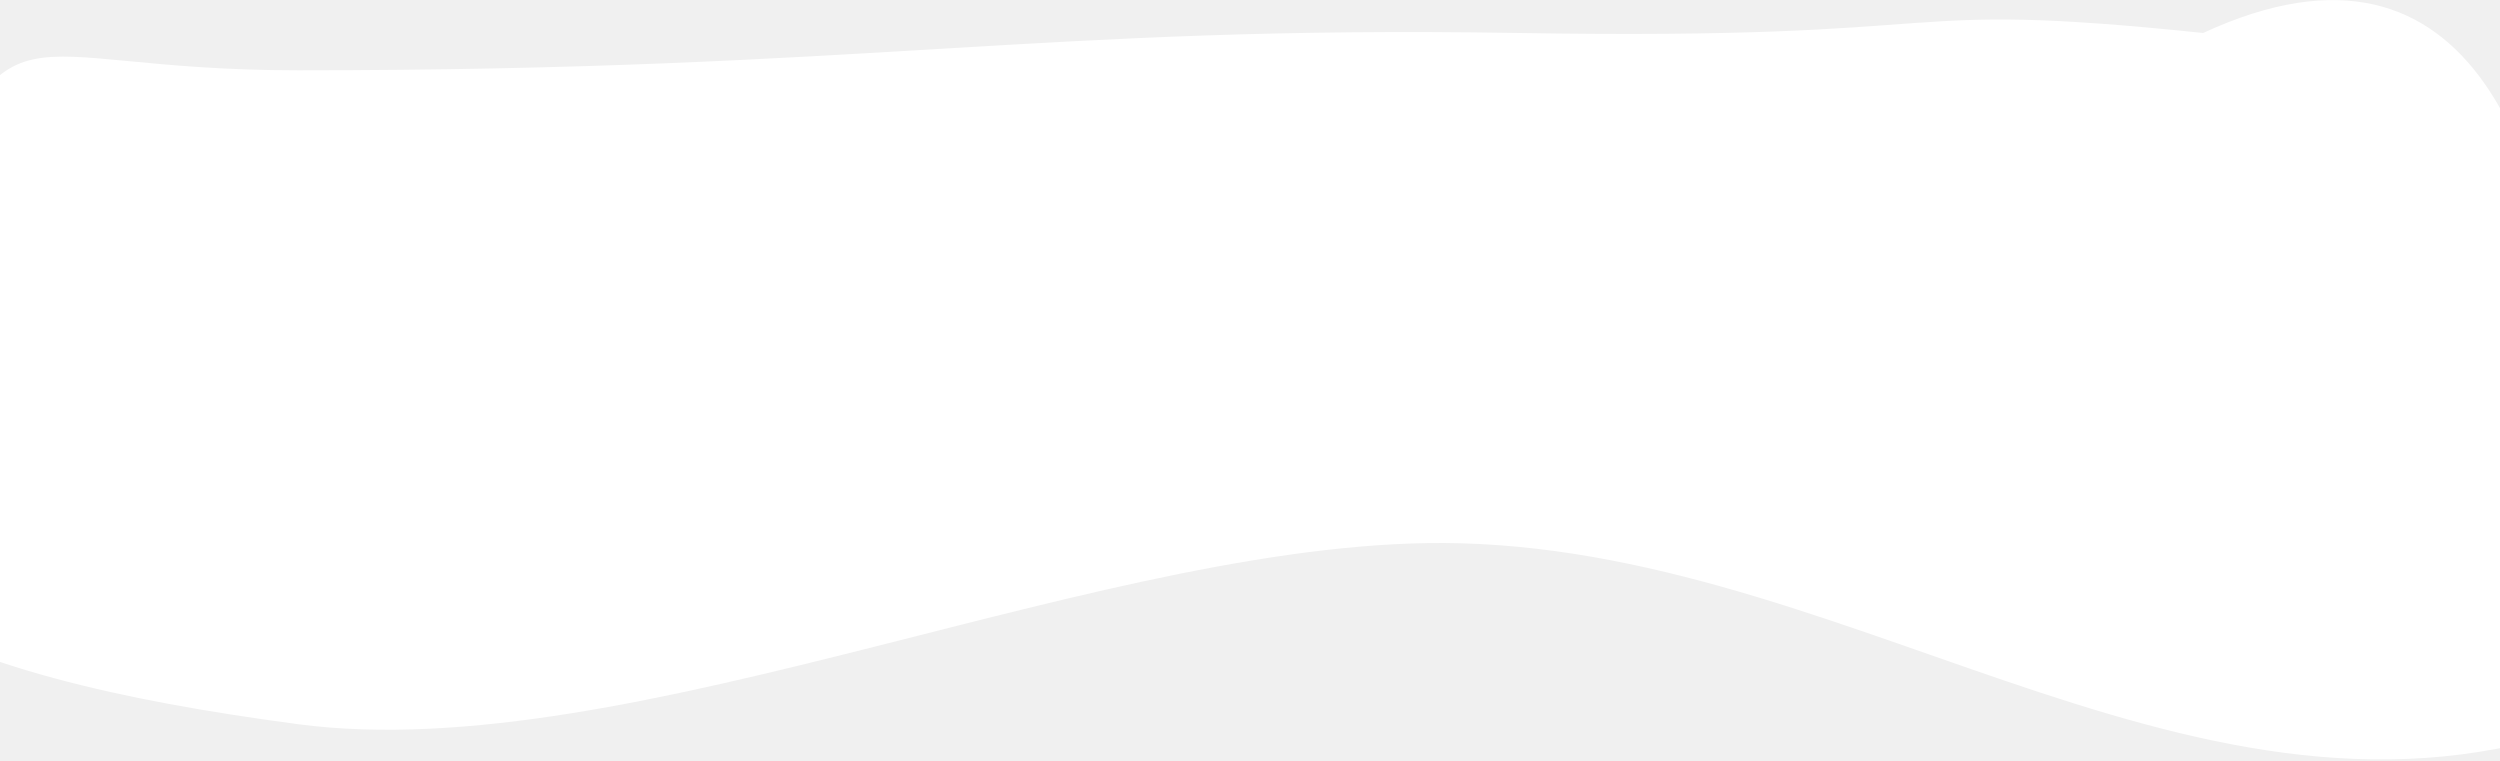
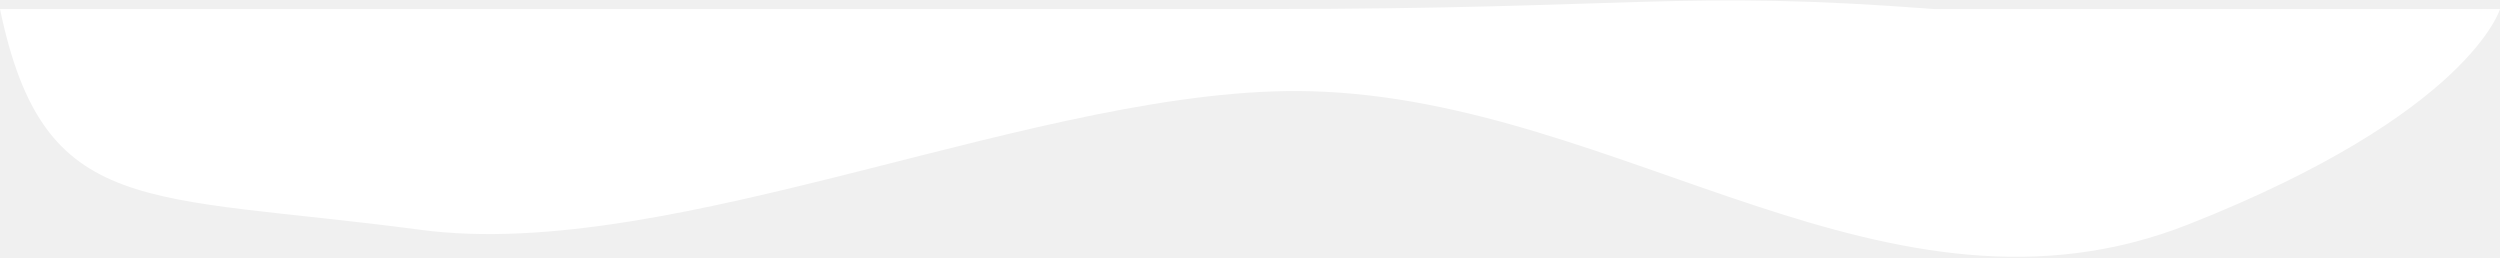
- <svg xmlns="http://www.w3.org/2000/svg" width="1440" height="438" viewBox="0 0 1440 438" fill="none">
-   <path fill-rule="evenodd" clip-rule="evenodd" d="M-159.299 179.934C-152.525 16.242 -121.802 299.773 -51.5 135.5C9.912 -8 1.178 40.5 171.678 40.5C503.178 40.5 596.952 14.427 874.5 19C1141.79 23.404 1081.5 -0.5 1269 19C1586 -127.5 1444.5 635.5 1477.71 251.112C1427.48 453.346 1959.07 -15.103 1810 172.73C1689.81 324.17 1712.43 329.602 1501.21 413.008C1275.62 502.085 1076.06 319.328 841.424 312.928C641.798 307.482 363.397 442.616 171.678 417.137C-35.859 389.555 -165.858 338.416 -159.299 179.934Z" fill="white" />
+ <svg xmlns="http://www.w3.org/2000/svg" width="1880" height="194" viewBox="0 0 1880 194" fill="none">
+   <path fill-rule="evenodd" clip-rule="evenodd" d="M0.001 6.8C42.501 6.8 109.504 6.8 236.004 6.8C343.501 6.8 356.001 6.8 518.501 6.8C771.871 6.8 674.416 6.8 952.001 6.8C1232.5 6.8 1263 -7.771 1454.5 6.8L1880 6.8C1880 6.8 1857.01 85.29 1645.79 168.696C1420.21 257.773 1220.65 75.017 986.005 68.616C786.379 63.17 507.977 198.304 316.259 172.825C108.721 145.244 33.002 165.253 0.001 6.8Z" fill="white" />
</svg>
